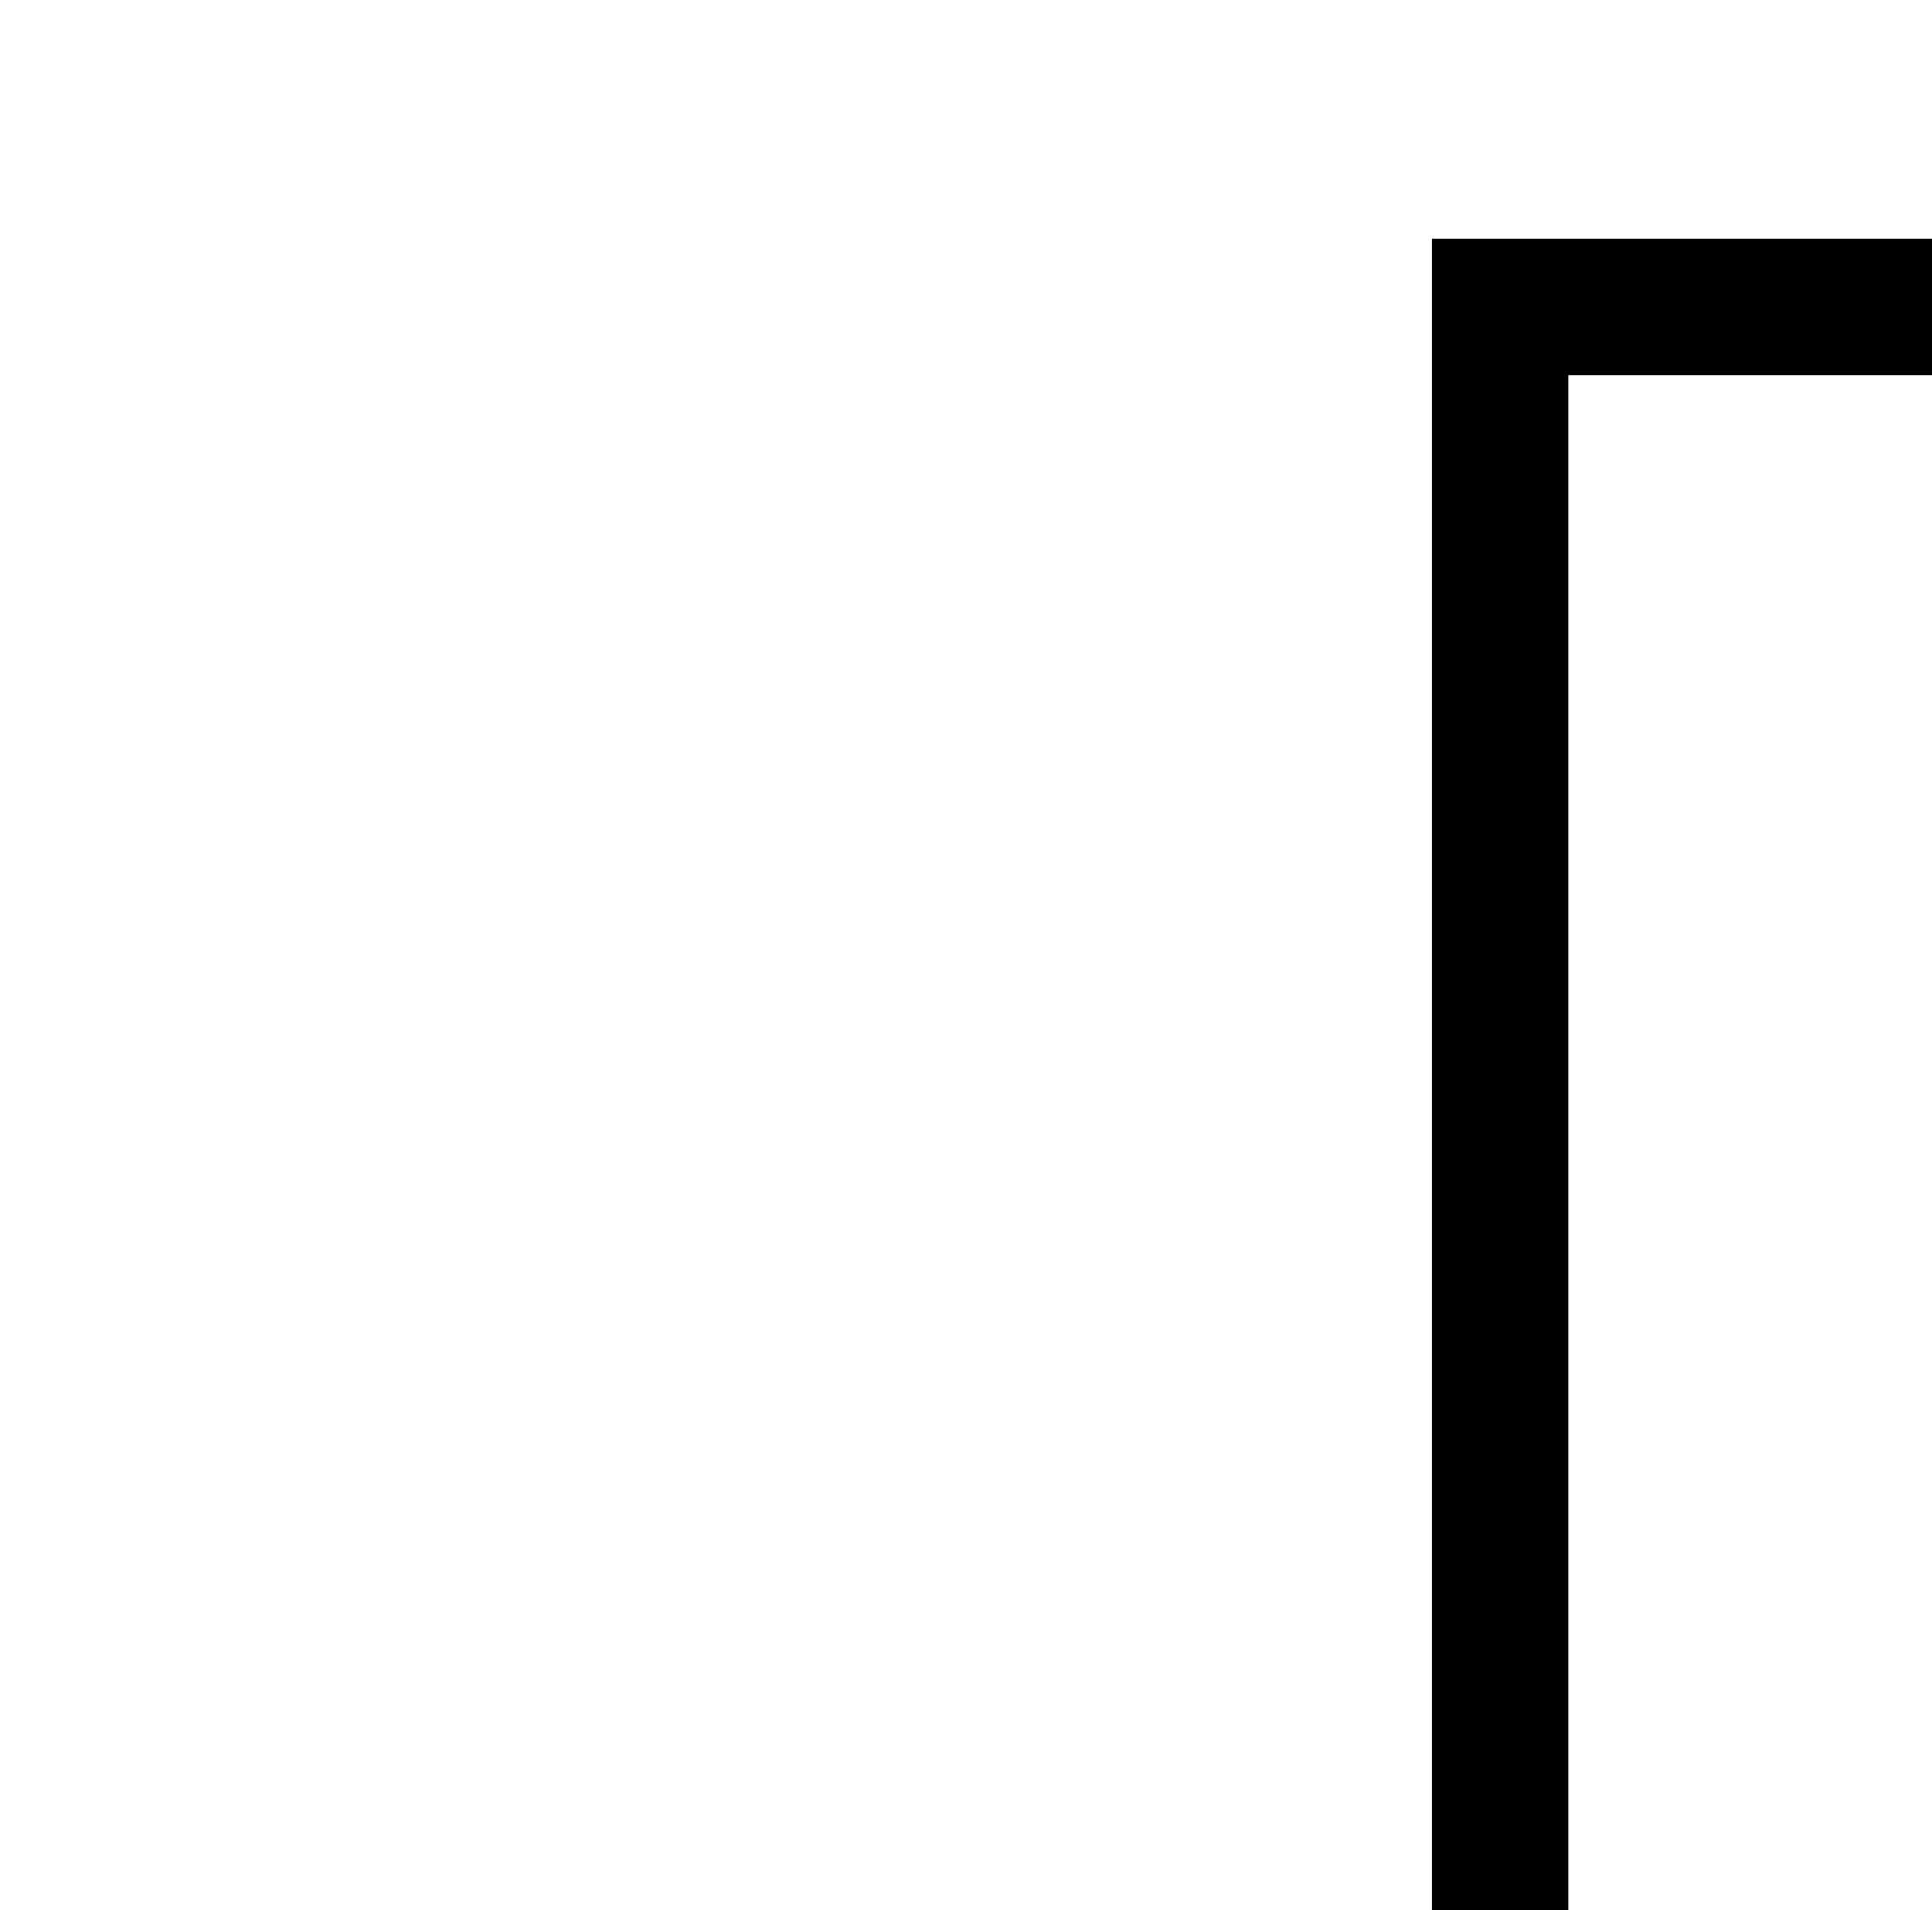
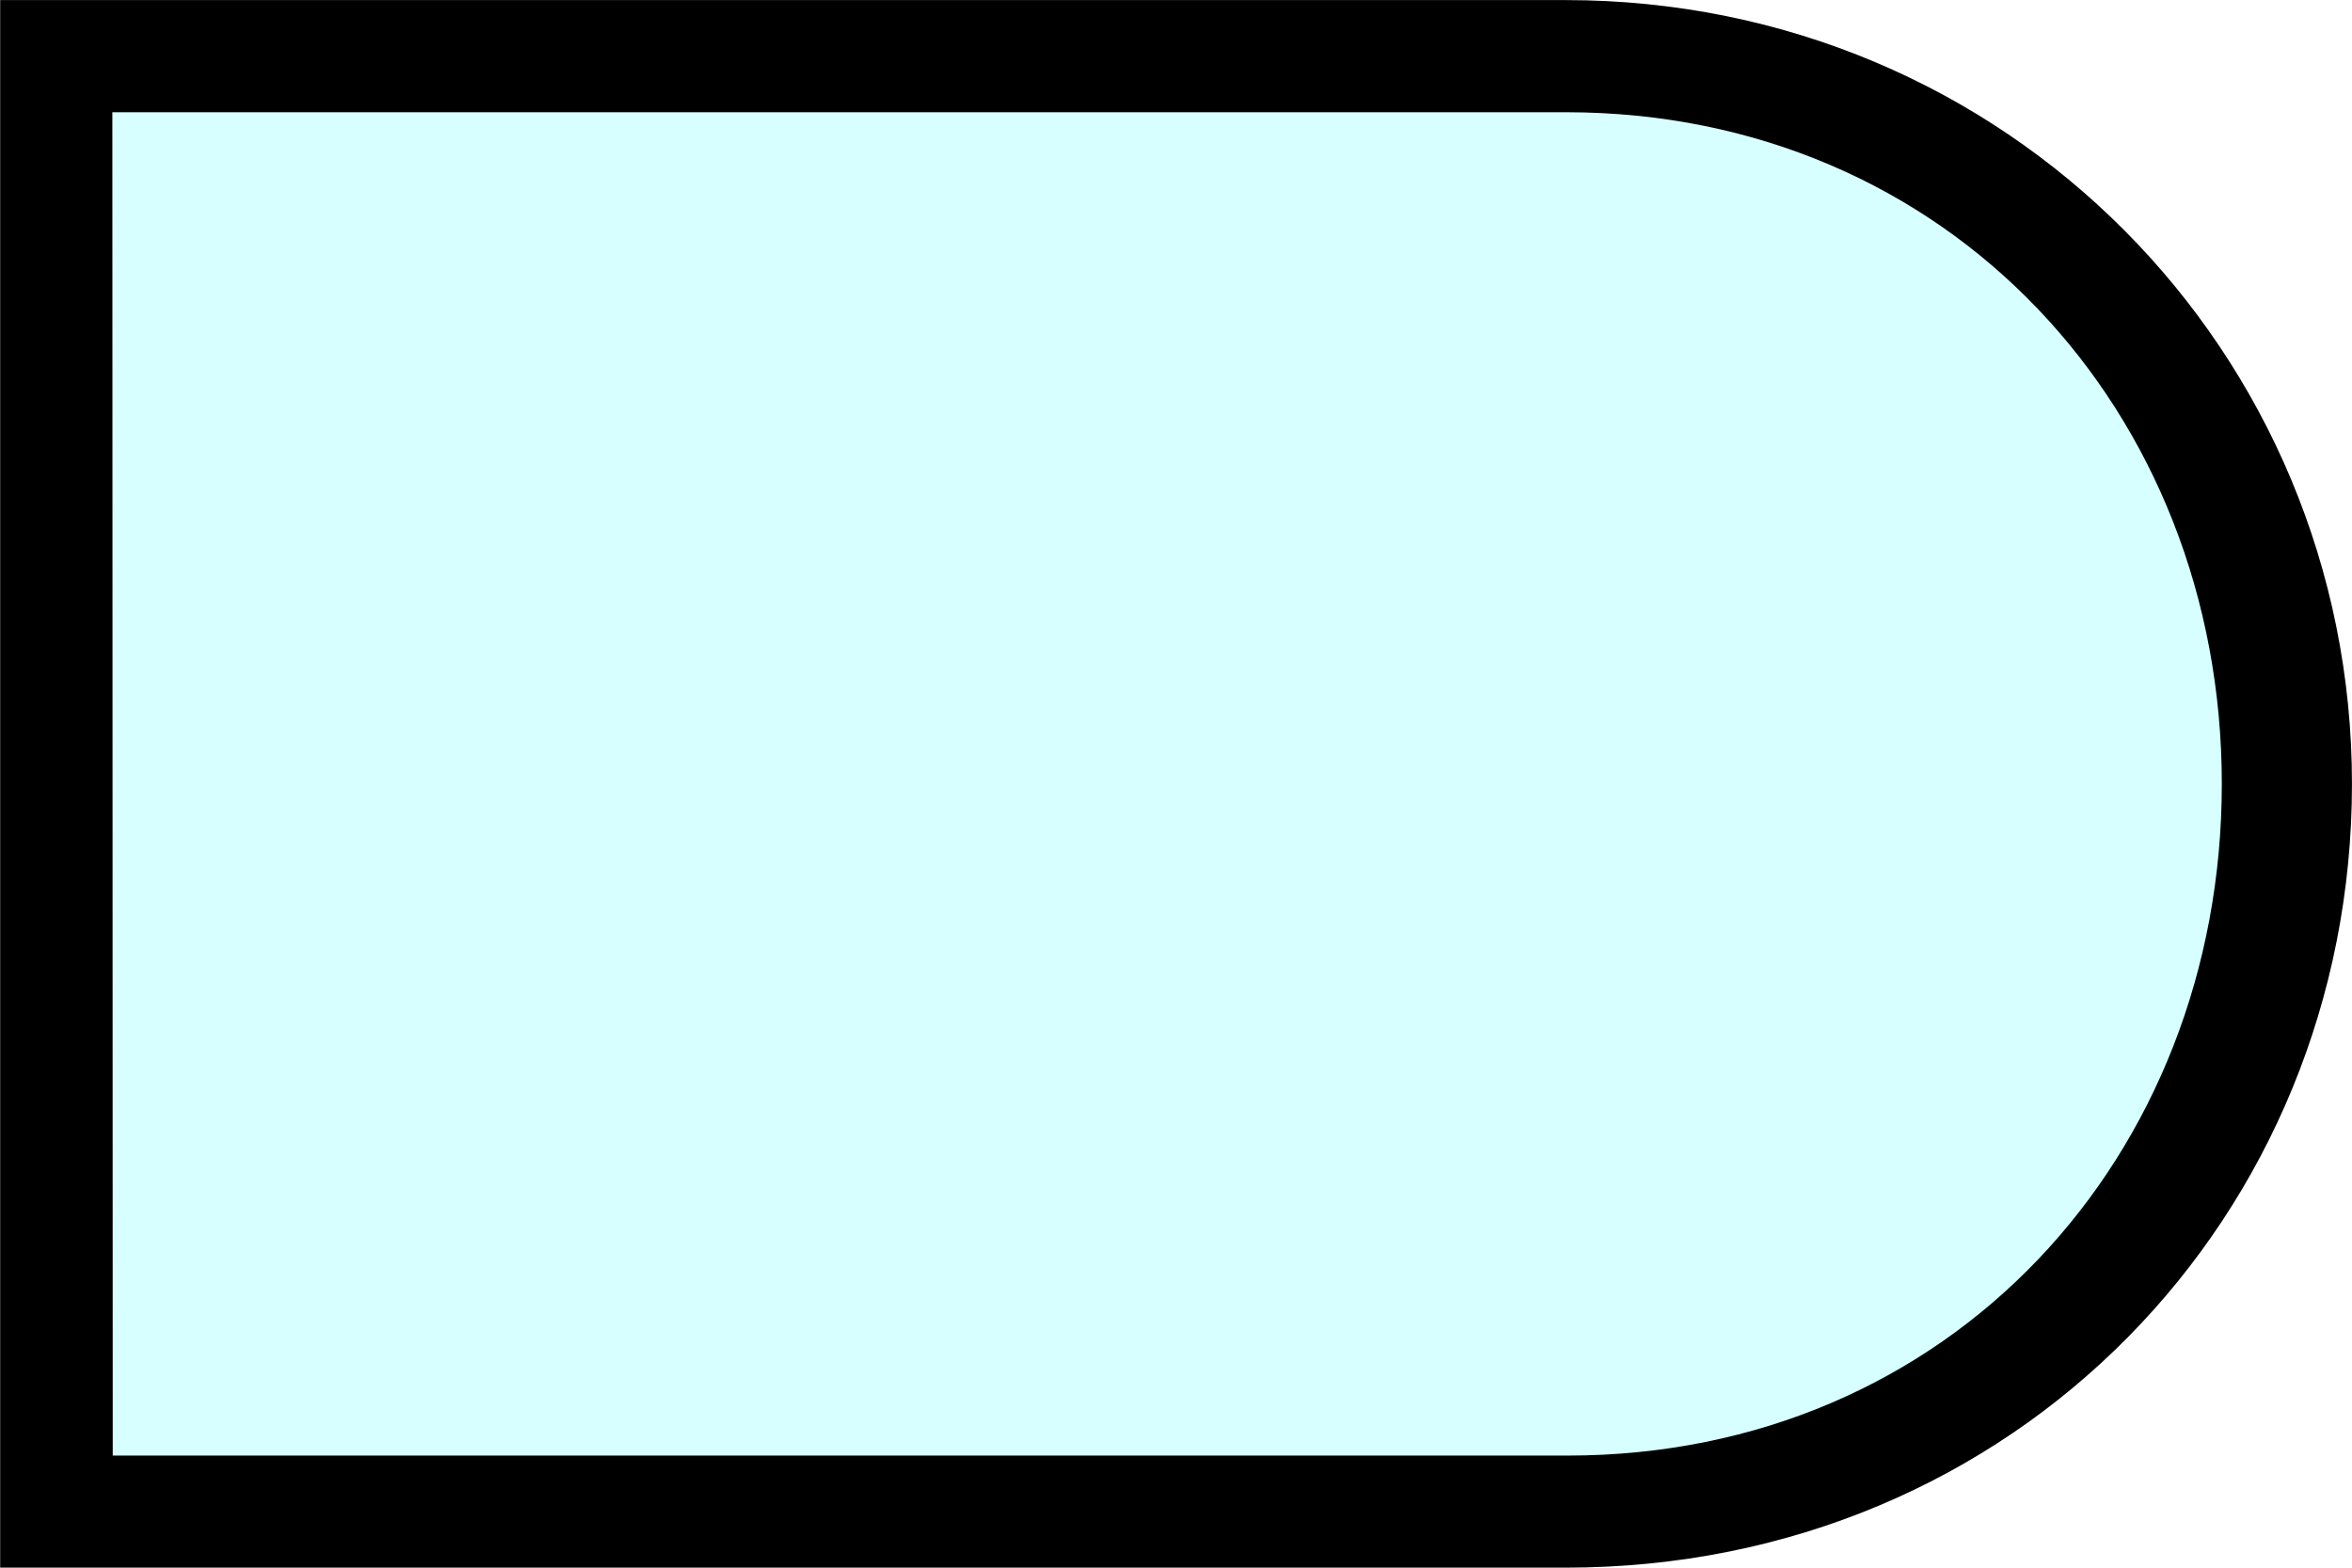
- <svg xmlns="http://www.w3.org/2000/svg" version="1.1" id="svg2">
-   <defs id="defs2" />
-   <path d="m 30,5 v 40 h 20.476 c 11.268,0 20,-9 20,-20 0,-11 -8.732,-20 -20,-20 z m 2.857,2.857 H 50.476 c 9.761,0 16.667,7.64 16.667,17.143 0,9.503 -7.382,17.143 -17.143,17.143 H 32.857 Z" id="path2" />
+ <svg xmlns="http://www.w3.org/2000/svg" width="60" height="40" viewBox="0 0 15.875 10.583" version="1.1" id="svg1" xml:space="preserve">
+   <defs id="defs1" />
+   <g id="layer1">
+     <g id="g1" transform="matrix(0.2638123,0,0,0.2638123,-6.253829,-1.223731)">
+       <path style="fill:#d8ffff;fill-opacity:1;stroke:none;stroke-width:0.353;stroke-dasharray:none" d="M 25.591,24.667 V 6.889 h 19.526 c 12.619,0 19.952,0.042 20.743,0.125 2.393,0.239 4.764,0.957 6.741,2.049 1.54,0.853 2.642,1.716 3.984,3.11 2.372,2.465 3.87,5.399 4.577,8.978 0.354,1.758 0.374,5.066 0.052,6.866 -0.635,3.495 -2.268,6.772 -4.598,9.217 -2.309,2.424 -4.993,3.943 -8.541,4.827 l -1.238,0.312 -20.629,0.031 -20.629,0.031 z" id="path7" />
+       <path d="m 23.71,4.64 v 40.114 h 40.05 c 11.53,0 20.12,-9.029 20.12,-20.057 C 83.88,13.669 75.06,4.64 63.76,4.64 Z m 2.87,2.87 h 37.19 c 9.79,0 16.78,7.659 16.78,17.188 0,9.529 -6.95,17.188 -16.74,17.188 H 26.59 Z" id="path2" style="fill:#000000;fill-opacity:1;stroke-width:1.003" />
+     </g>
+   </g>
</svg>
